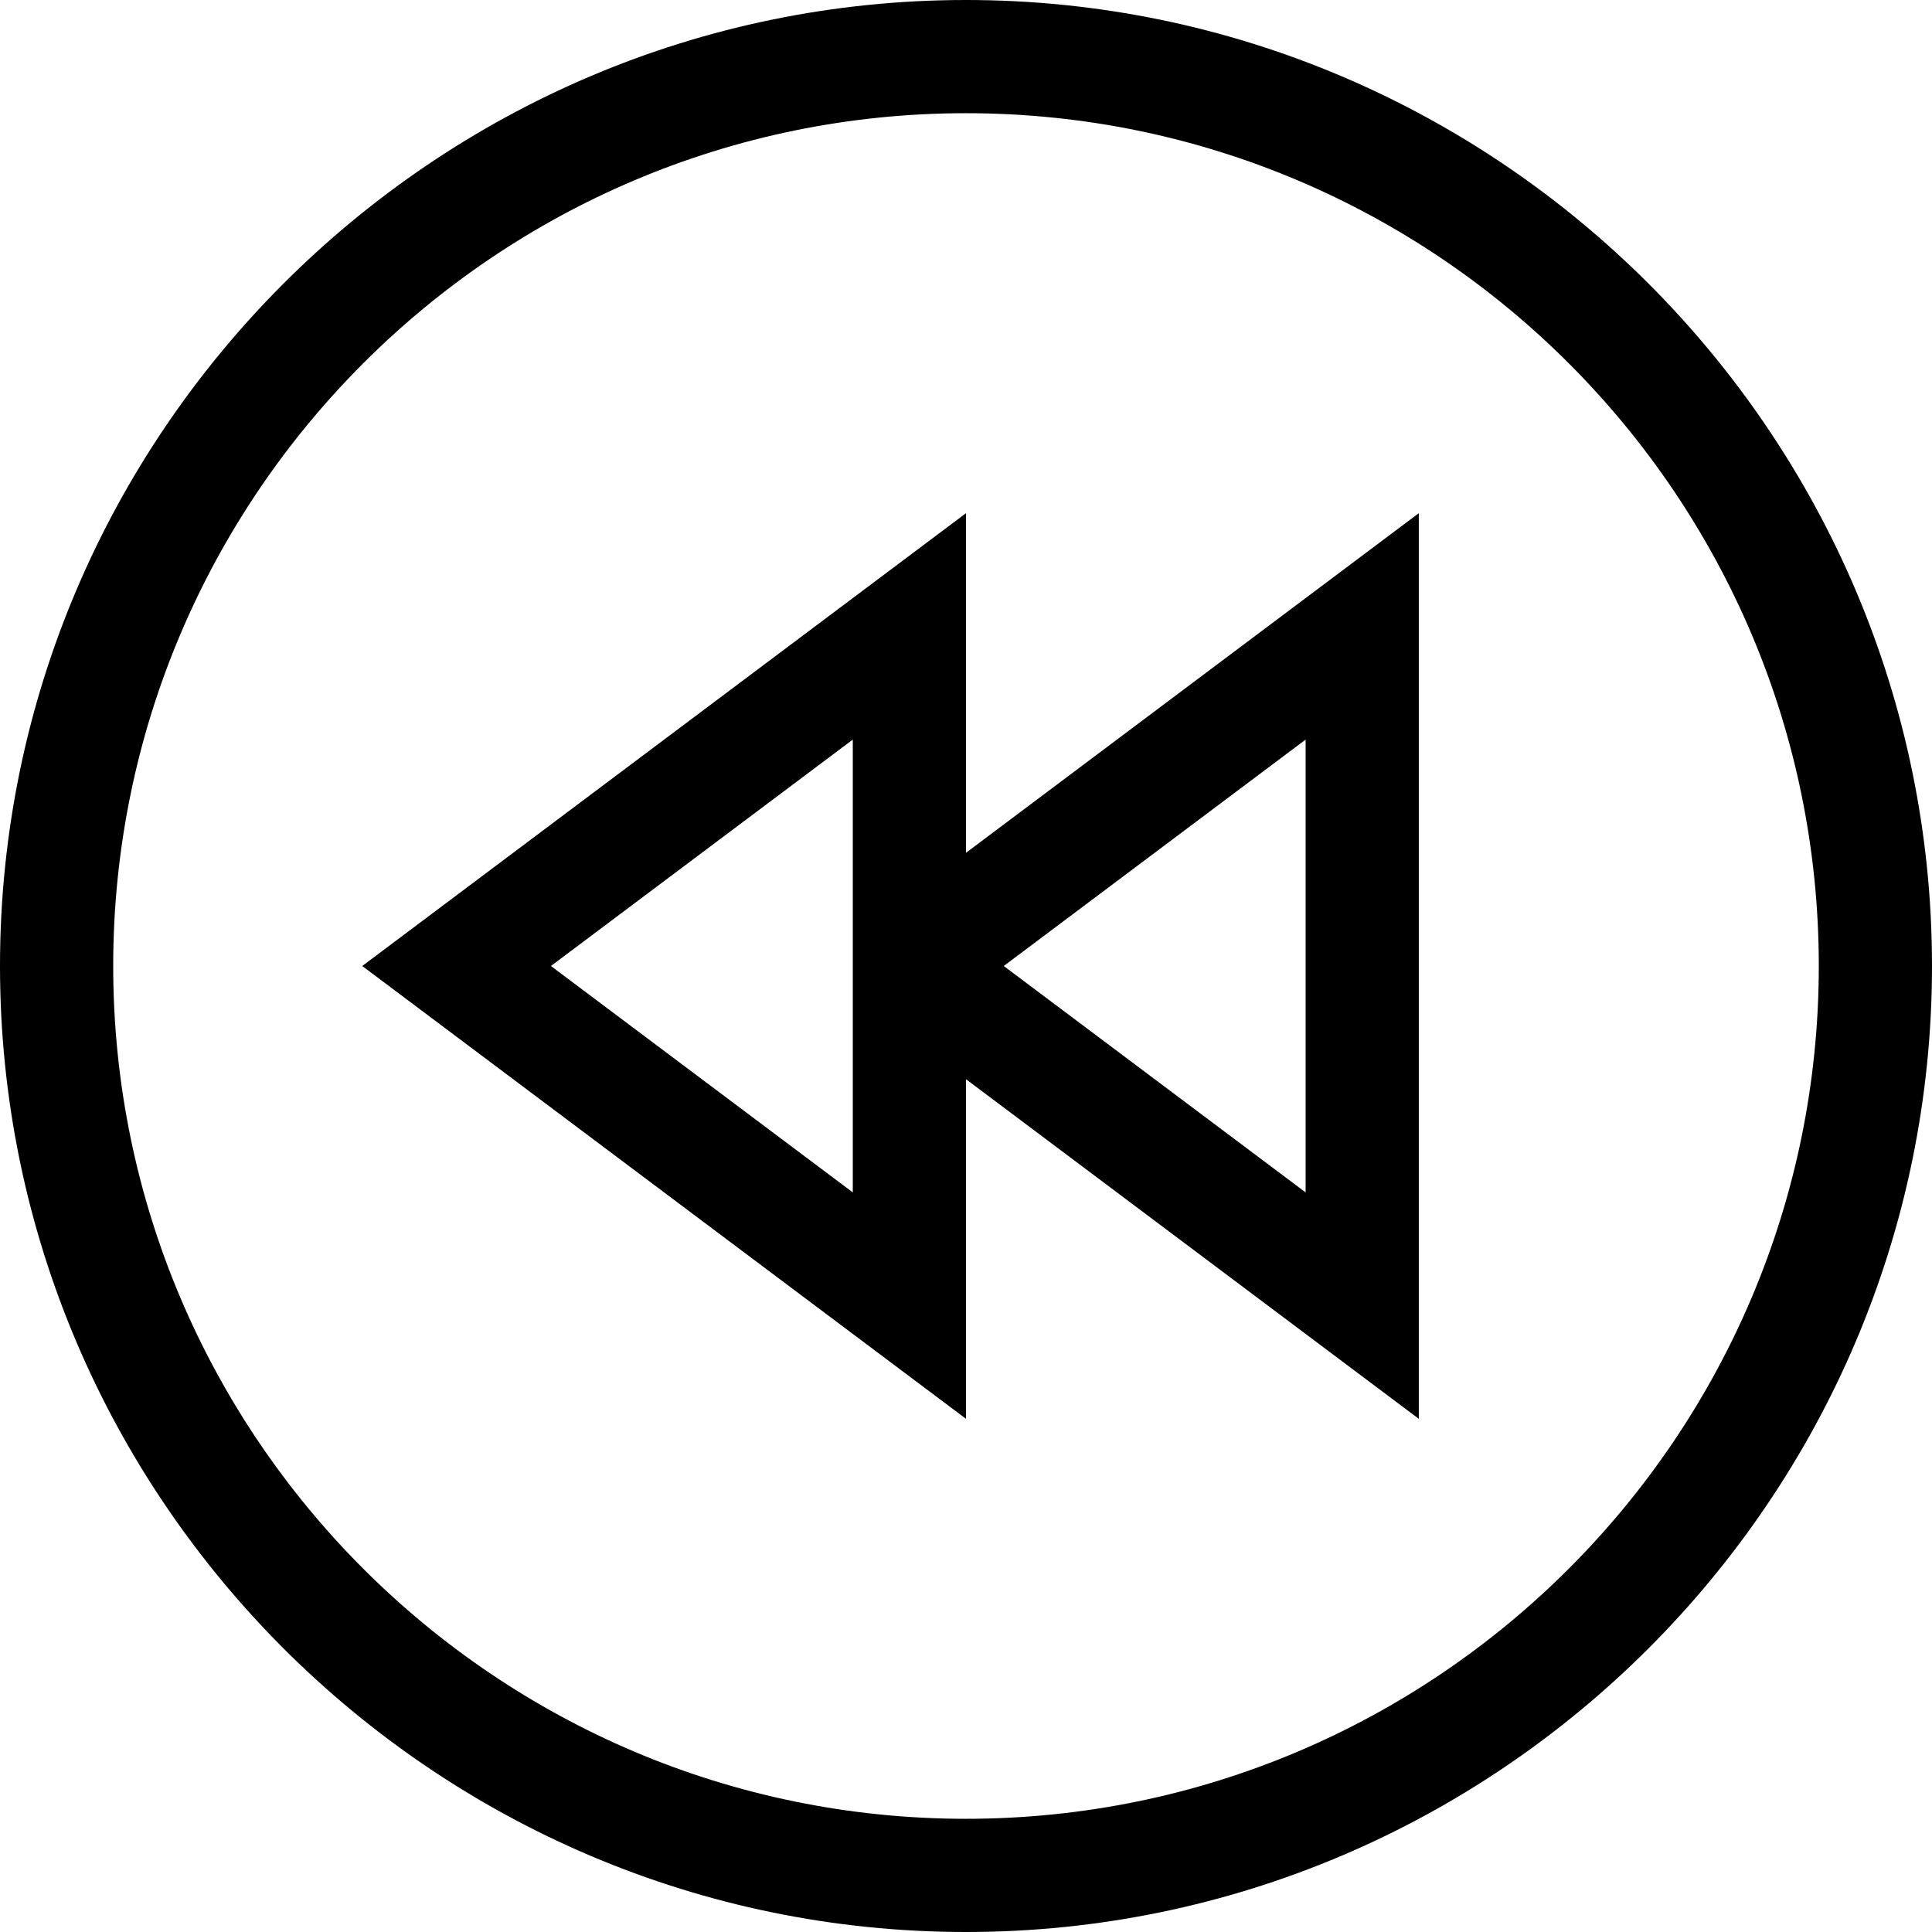
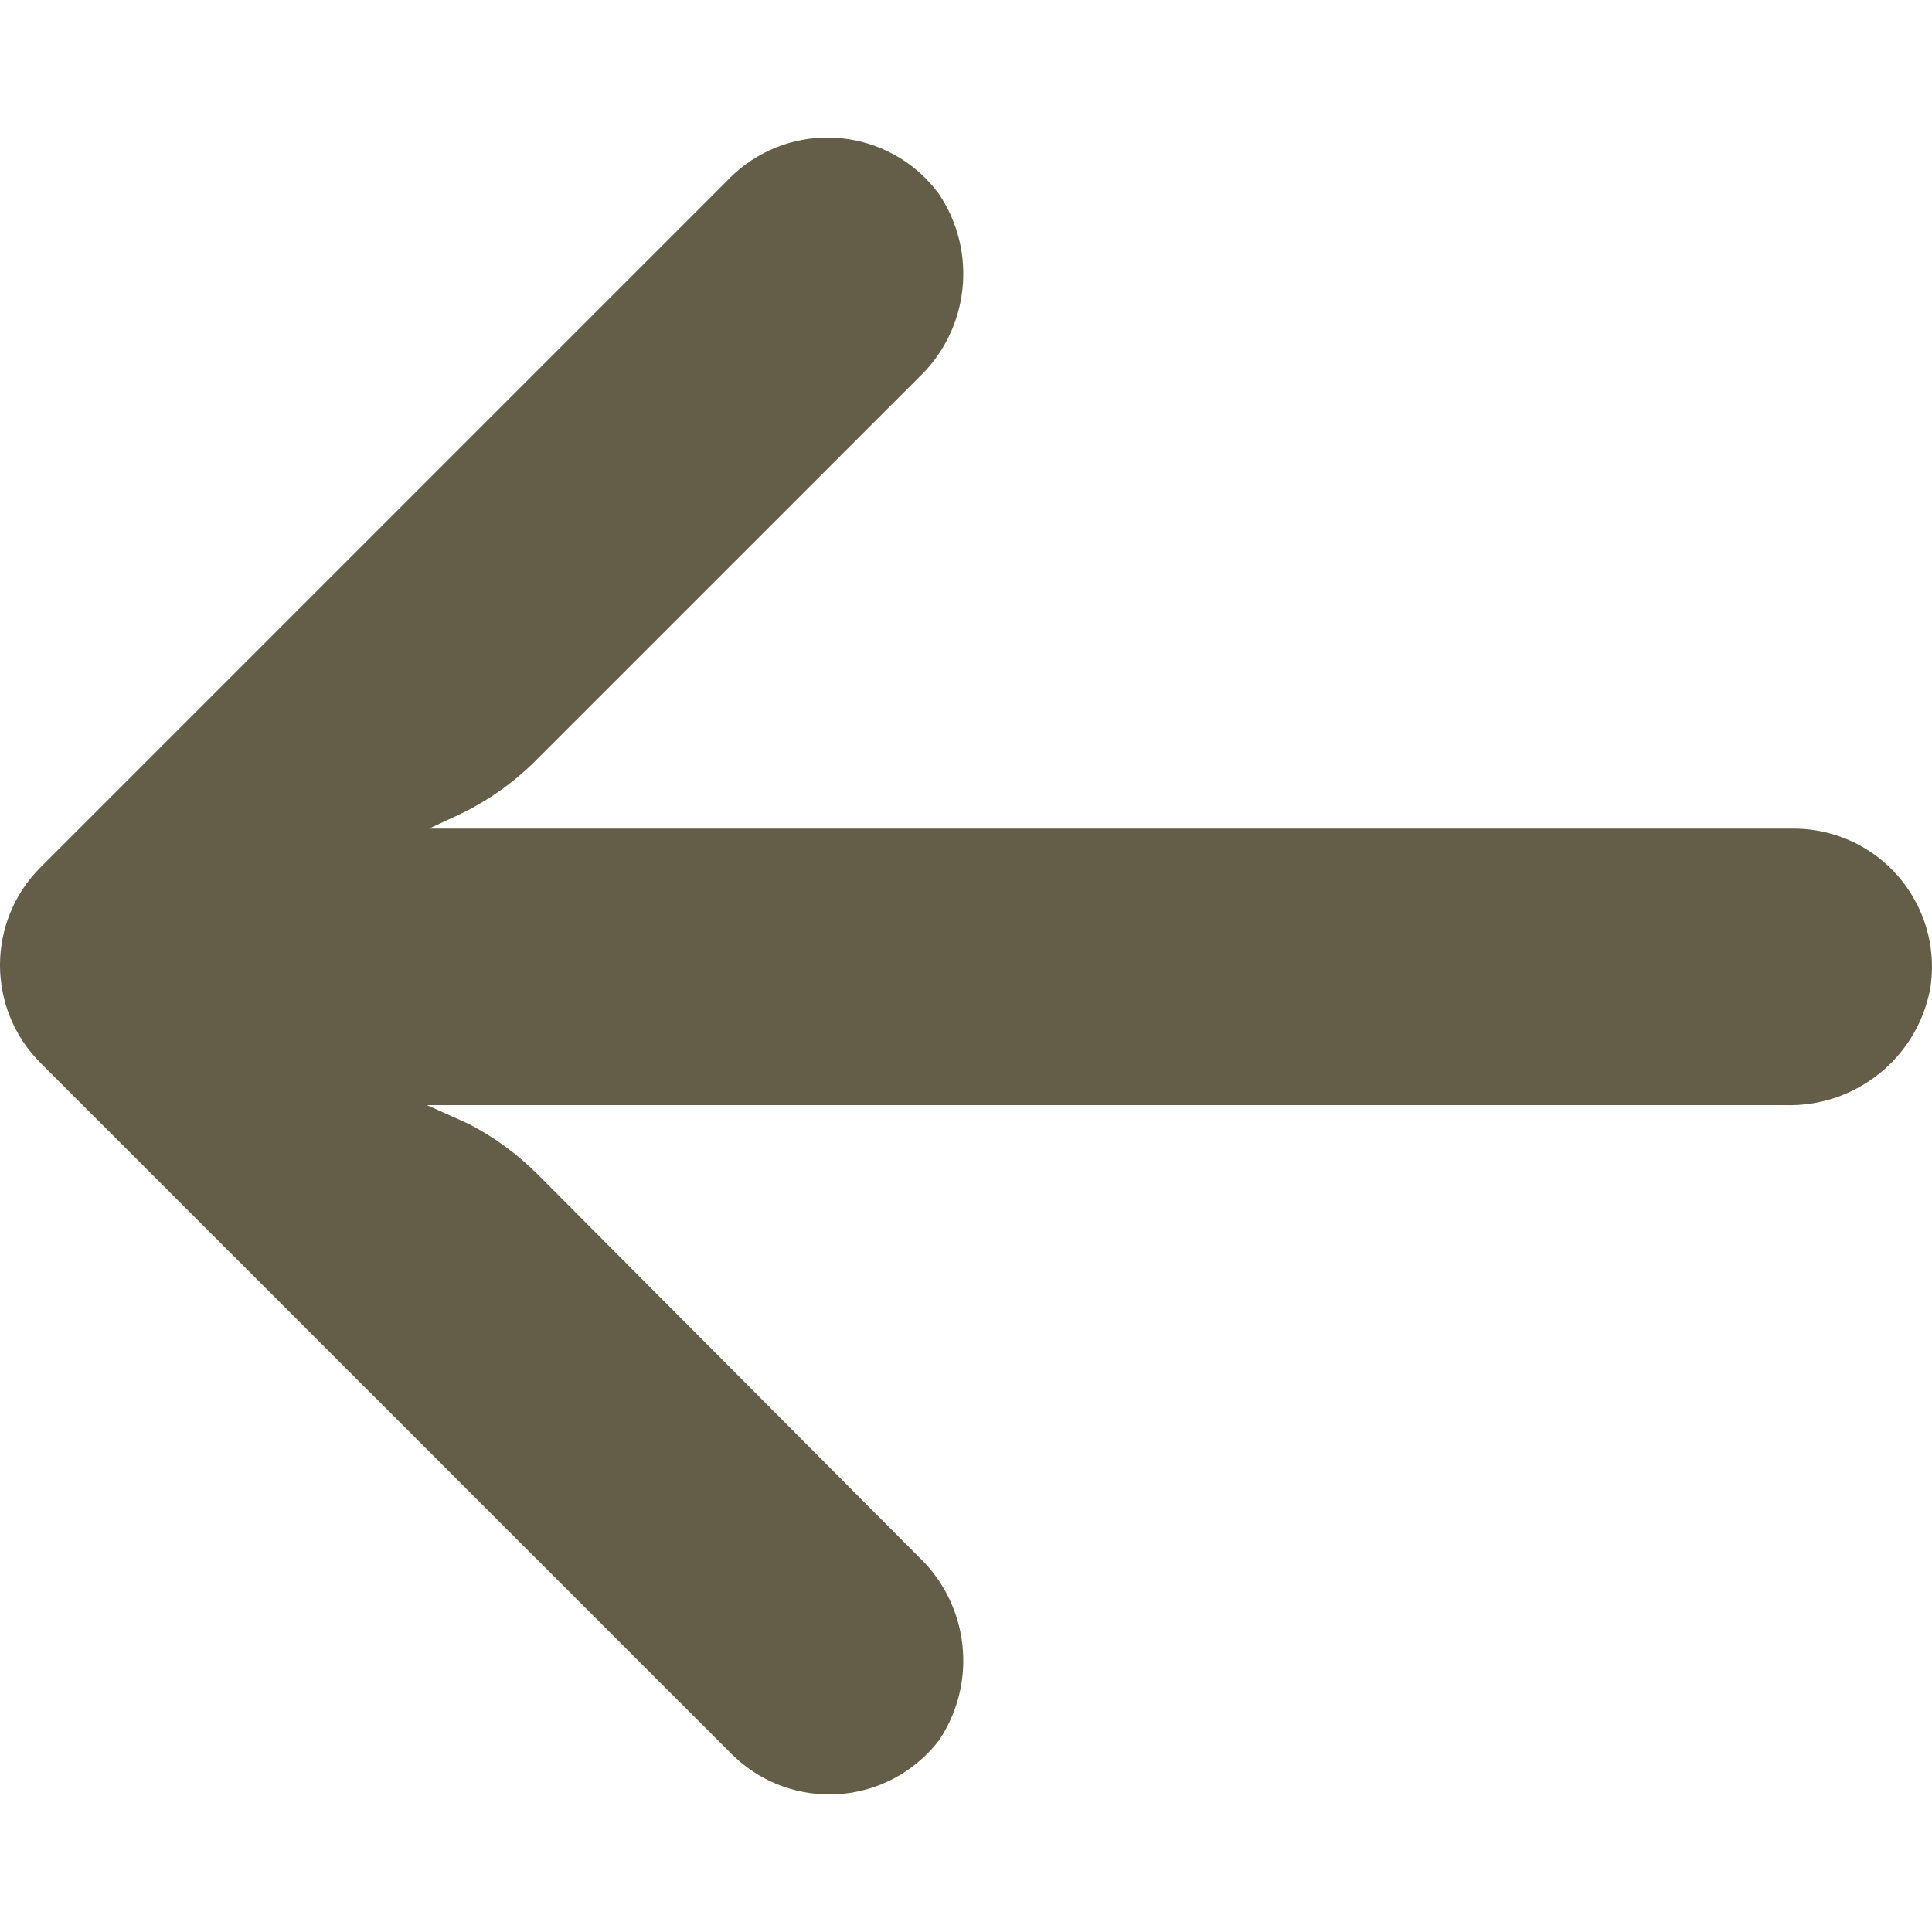
- <svg xmlns="http://www.w3.org/2000/svg" viewBox="0 0 512 512">
-   <path d="m256 0c-140.969 0-256 115.051-256 256 0 140.969 115.051 256 256 256 140.969 0 256-115.051 256-256 0-140.969-115.051-256-256-256zm0 482c-124.617 0-226-101.383-226-226s101.383-226 226-226 226 101.383 226 226-101.383 226-226 226zm0 0" />
-   <path d="m256 136-160 120 160 120v-90l120 90v-240l-120 90zm90 60v120l-80-60zm-120 120-80-60 80-60zm0 0" />
+ <svg xmlns="http://www.w3.org/2000/svg" version="1.1" width="512" height="512" x="0" y="0" viewBox="0 0 447.243 447.243" style="enable-background:new 0 0 512 512" xml:space="preserve" class="">
+   <g>
+     <g>
+       <g>
+         <path d="M420.361,192.229c-1.83-0.297-3.682-0.434-5.535-0.41H99.305l6.88-3.2c6.725-3.183,12.843-7.515,18.08-12.8l88.48-88.48    c11.653-11.124,13.611-29.019,4.64-42.4c-10.441-14.259-30.464-17.355-44.724-6.914c-1.152,0.844-2.247,1.764-3.276,2.754    l-160,160C-3.119,213.269-3.13,233.53,9.36,246.034c0.008,0.008,0.017,0.017,0.025,0.025l160,160    c12.514,12.479,32.775,12.451,45.255-0.063c0.982-0.985,1.899-2.033,2.745-3.137c8.971-13.381,7.013-31.276-4.64-42.4    l-88.32-88.64c-4.695-4.7-10.093-8.641-16-11.68l-9.6-4.32h314.24c16.347,0.607,30.689-10.812,33.76-26.88    C449.654,211.494,437.806,195.059,420.361,192.229z" fill="#645e49" data-original="#000000" style="" class="" />
+       </g>
+     </g>
+     <g>
+ </g>
+     <g>
+ </g>
+     <g>
+ </g>
+     <g>
+ </g>
+     <g>
+ </g>
+     <g>
+ </g>
+     <g>
+ </g>
+     <g>
+ </g>
+     <g>
+ </g>
+     <g>
+ </g>
+     <g>
+ </g>
+     <g>
+ </g>
+     <g>
+ </g>
+     <g>
+ </g>
+     <g>
+ </g>
+   </g>
</svg>
